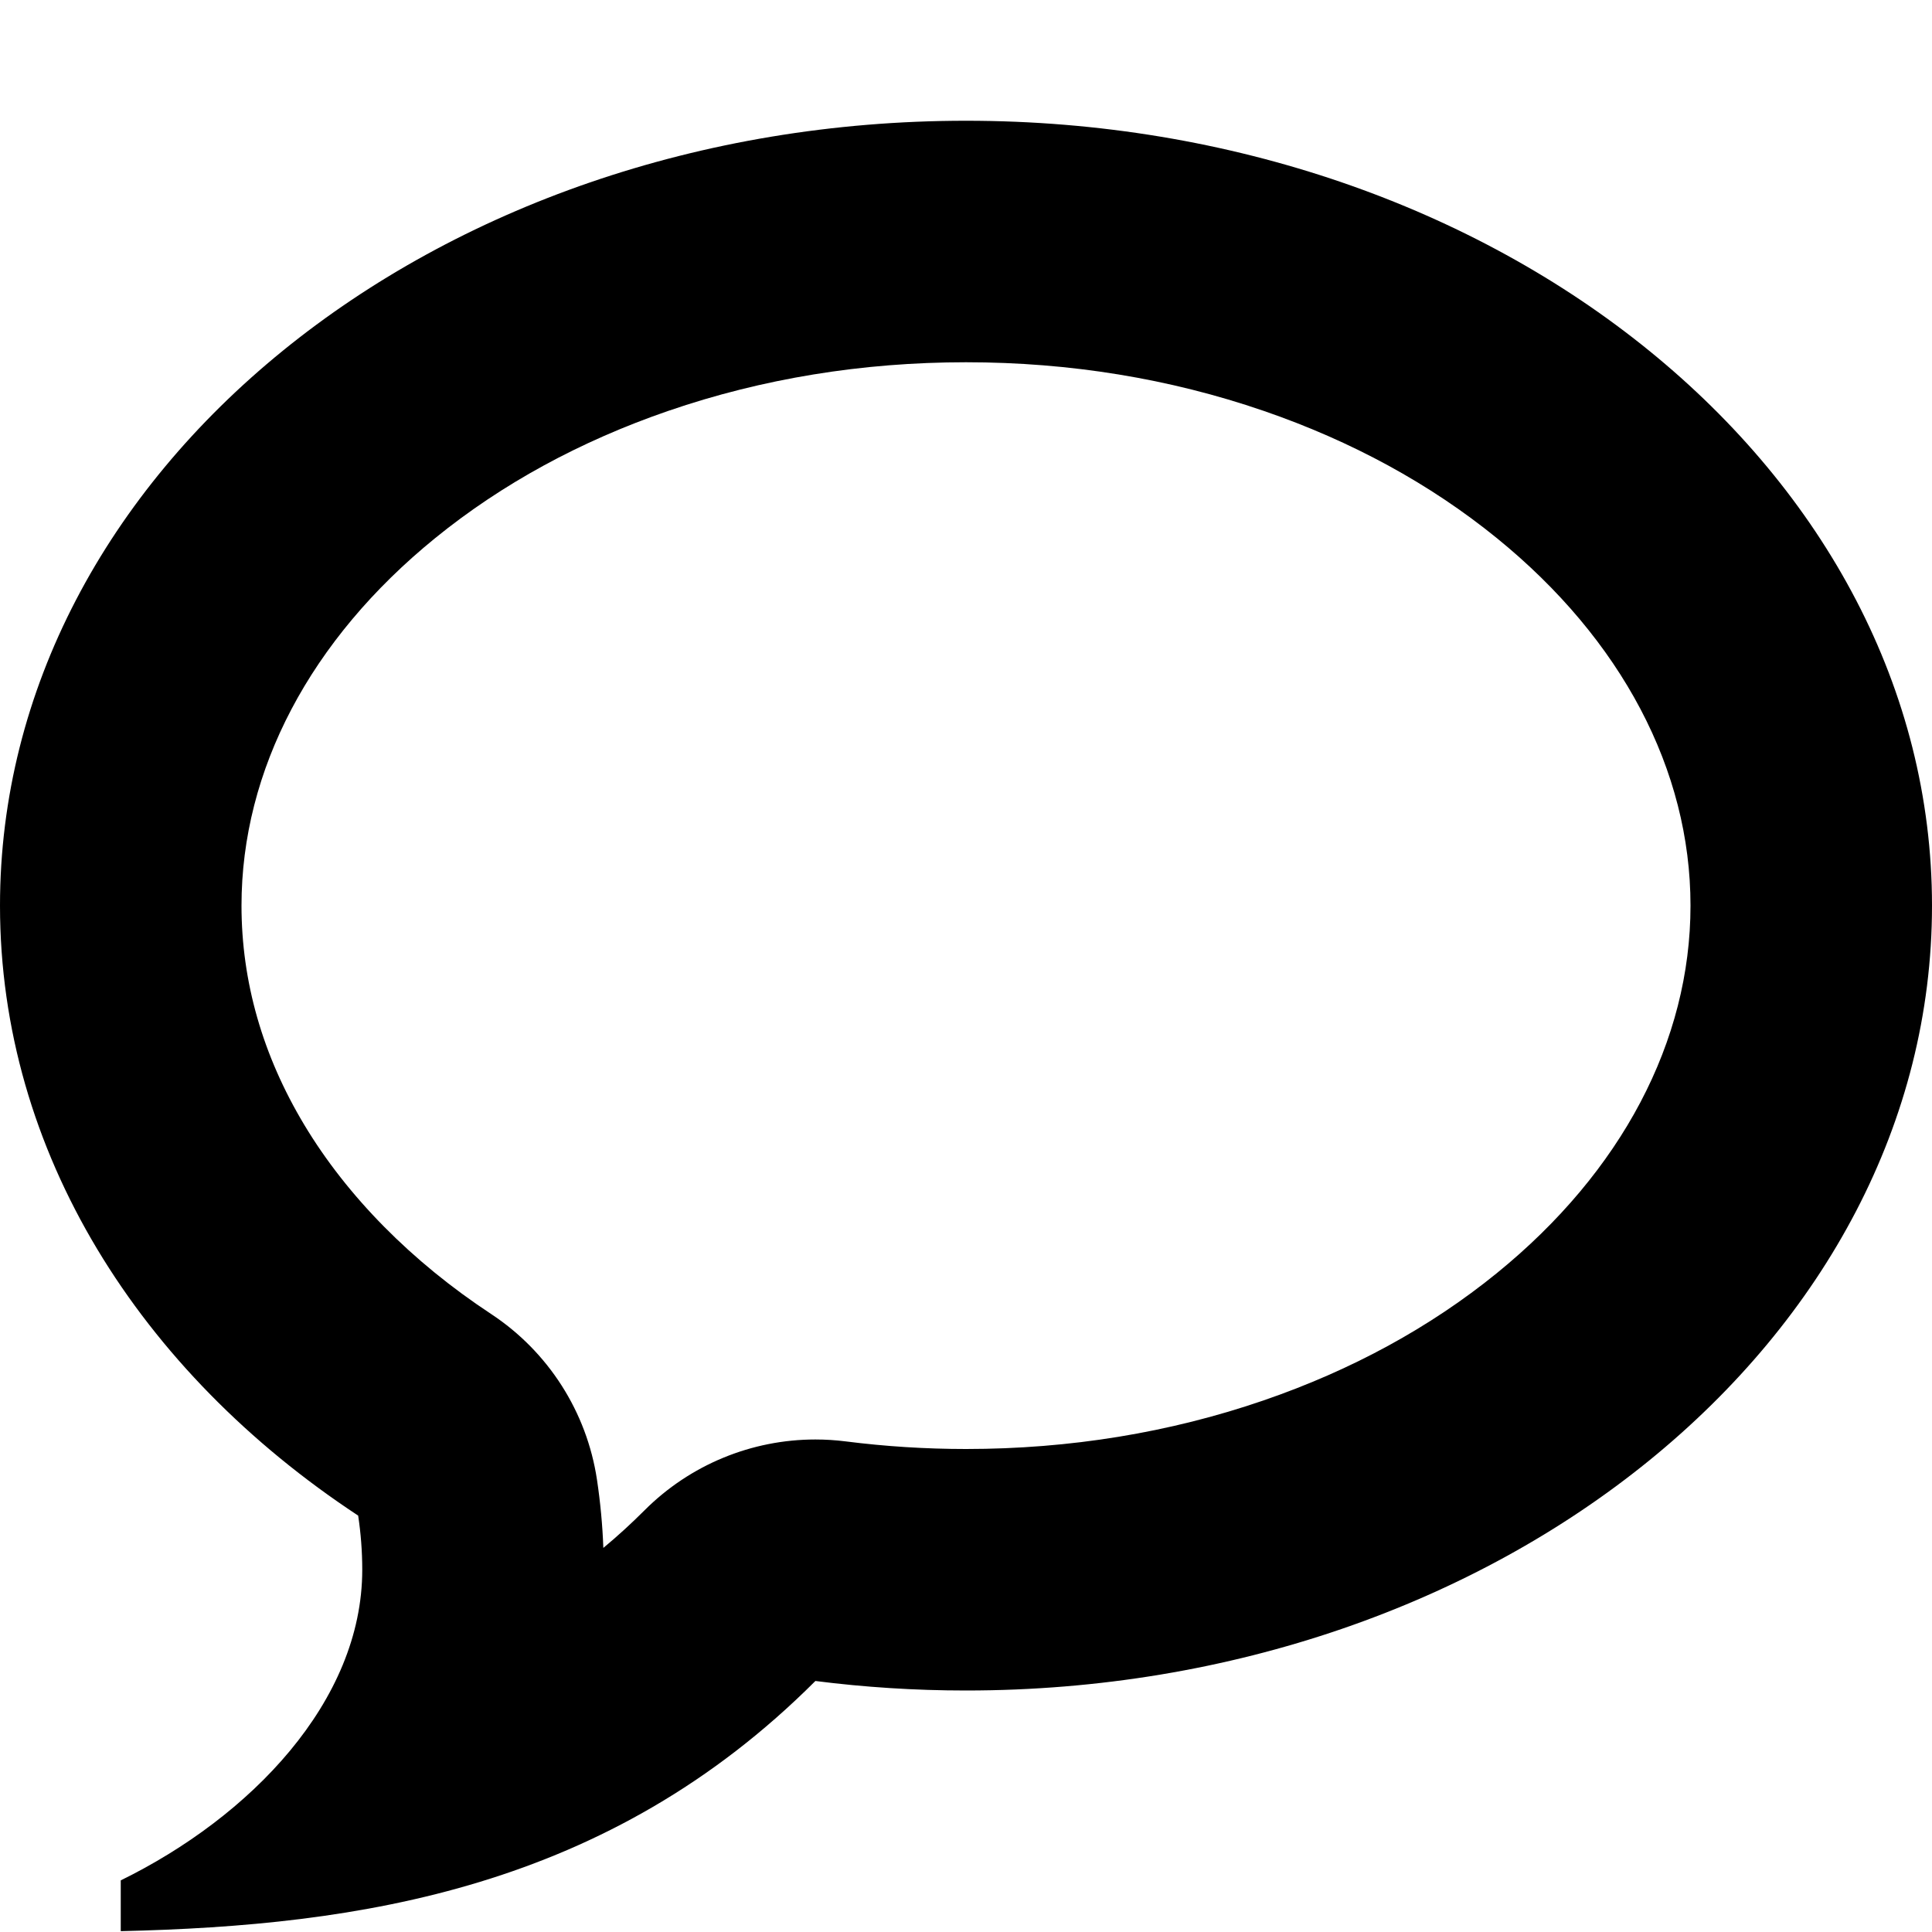
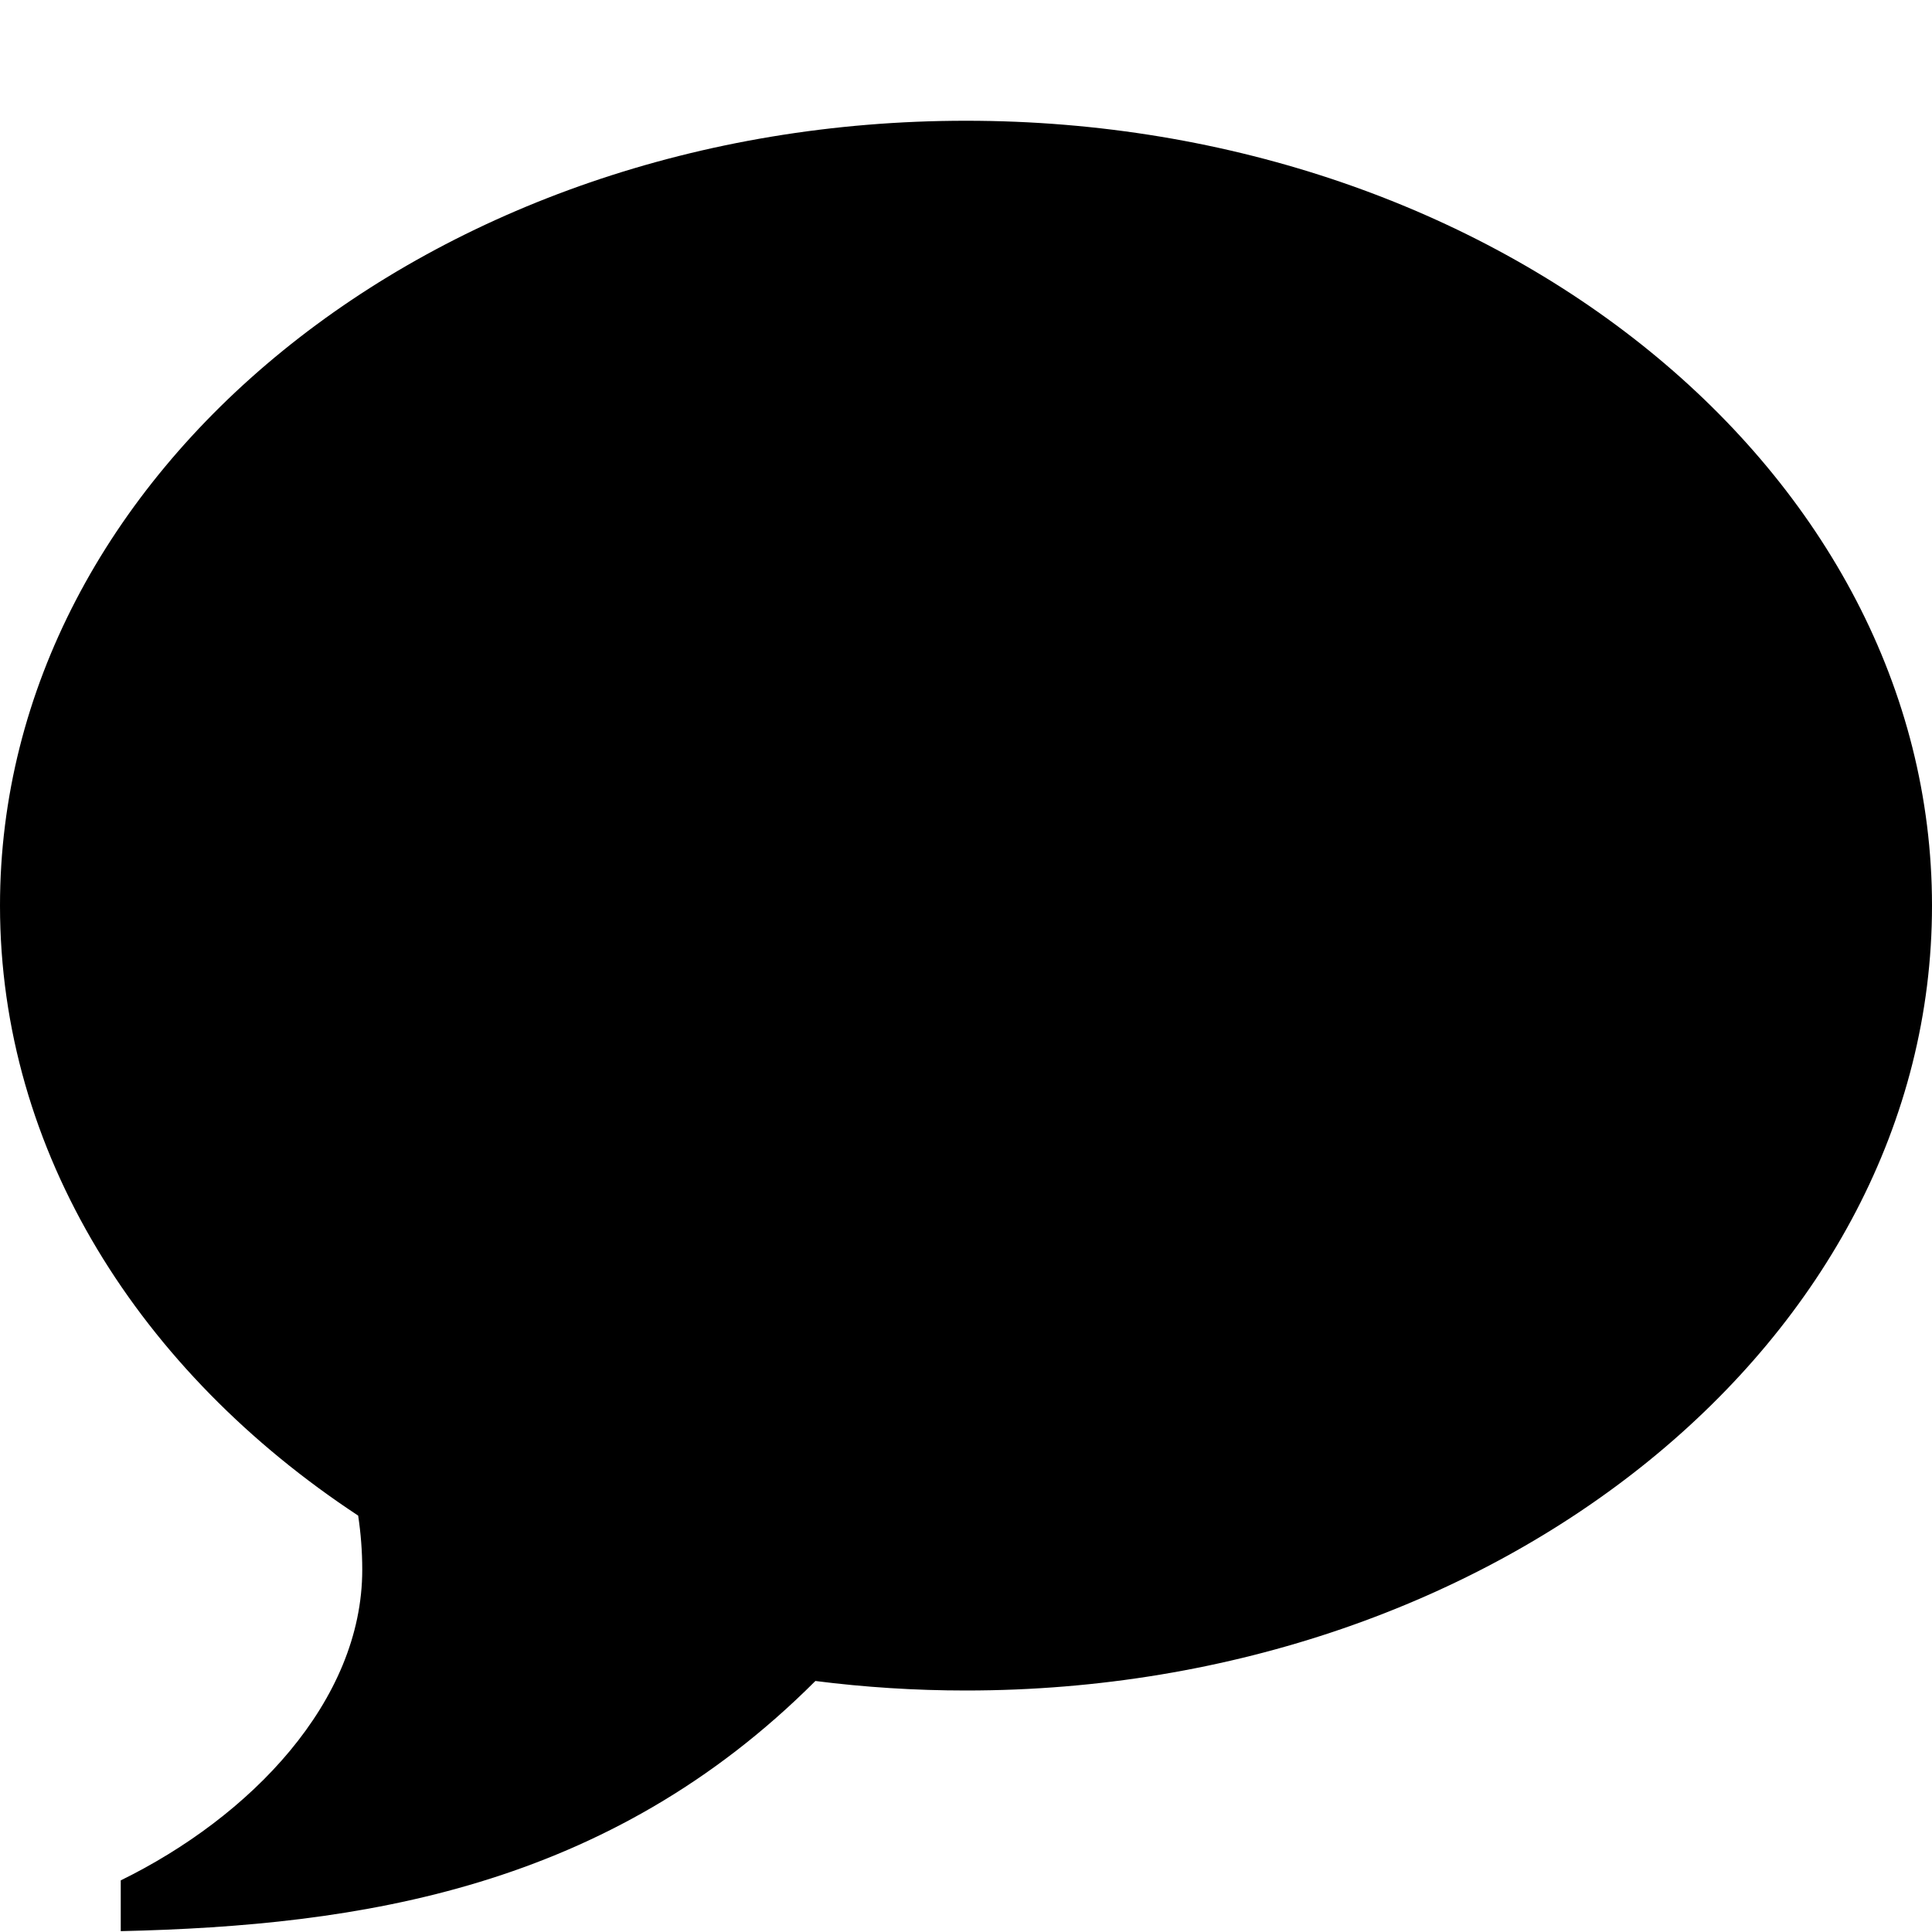
<svg xmlns="http://www.w3.org/2000/svg" version="1.1" width="512" height="512" viewBox="0 0 512 512">
  <g id="icomoon-ignore">
</g>
-   <path d="M256 96c-27.466 0-53.994 4.331-78.847 12.871-23.356 8.027-44.153 19.372-61.814 33.722-33.107 26.899-51.339 61.492-51.339 97.407 0 20.149 5.594 39.689 16.626 58.076 11.376 18.96 28.491 36.293 49.494 50.126 15.178 9.996 25.39 25.974 28.088 43.947 0.9 5.992 1.464 12.044 1.685 18.062 3.735-3.097 7.375-6.423 10.94-9.988 12.077-12.076 28.39-18.745 45.251-18.745 2.684 0 5.381 0.168 8.078 0.512 10.487 1.333 21.199 2.010 31.838 2.010 27.467 0 53.994-4.33 78.847-12.871 23.356-8.027 44.153-19.372 61.814-33.722 33.107-26.898 51.339-61.492 51.339-97.407s-18.232-70.508-51.339-97.407c-17.661-14.349-38.458-25.695-61.814-33.722-24.853-8.54-51.38-12.871-78.847-12.871zM256 32v0c141.385 0 256 93.125 256 208s-114.615 208-256 208c-13.578 0-26.905-0.867-39.912-2.522-54.989 54.989-120.625 64.85-184.088 66.298v-13.458c34.268-16.789 64-47.37 64-82.318 0-4.877-0.379-9.665-1.082-14.348-57.898-38.132-94.918-96.377-94.918-161.652 0-114.875 114.615-208 256-208z" />
+   <path d="M256 32c141.385 0 256 93.125 256 208s-114.615 208-256 208c-13.578 0-26.905-0.867-39.912-2.522-54.989 54.989-120.625 64.85-184.088 66.298v-13.458c34.268-16.789 64-47.37 64-82.318 0-4.877-0.379-9.665-1.082-14.348-57.898-38.132-94.918-96.377-94.918-161.652 0-114.875 114.615-208 256-208z" />
</svg>
